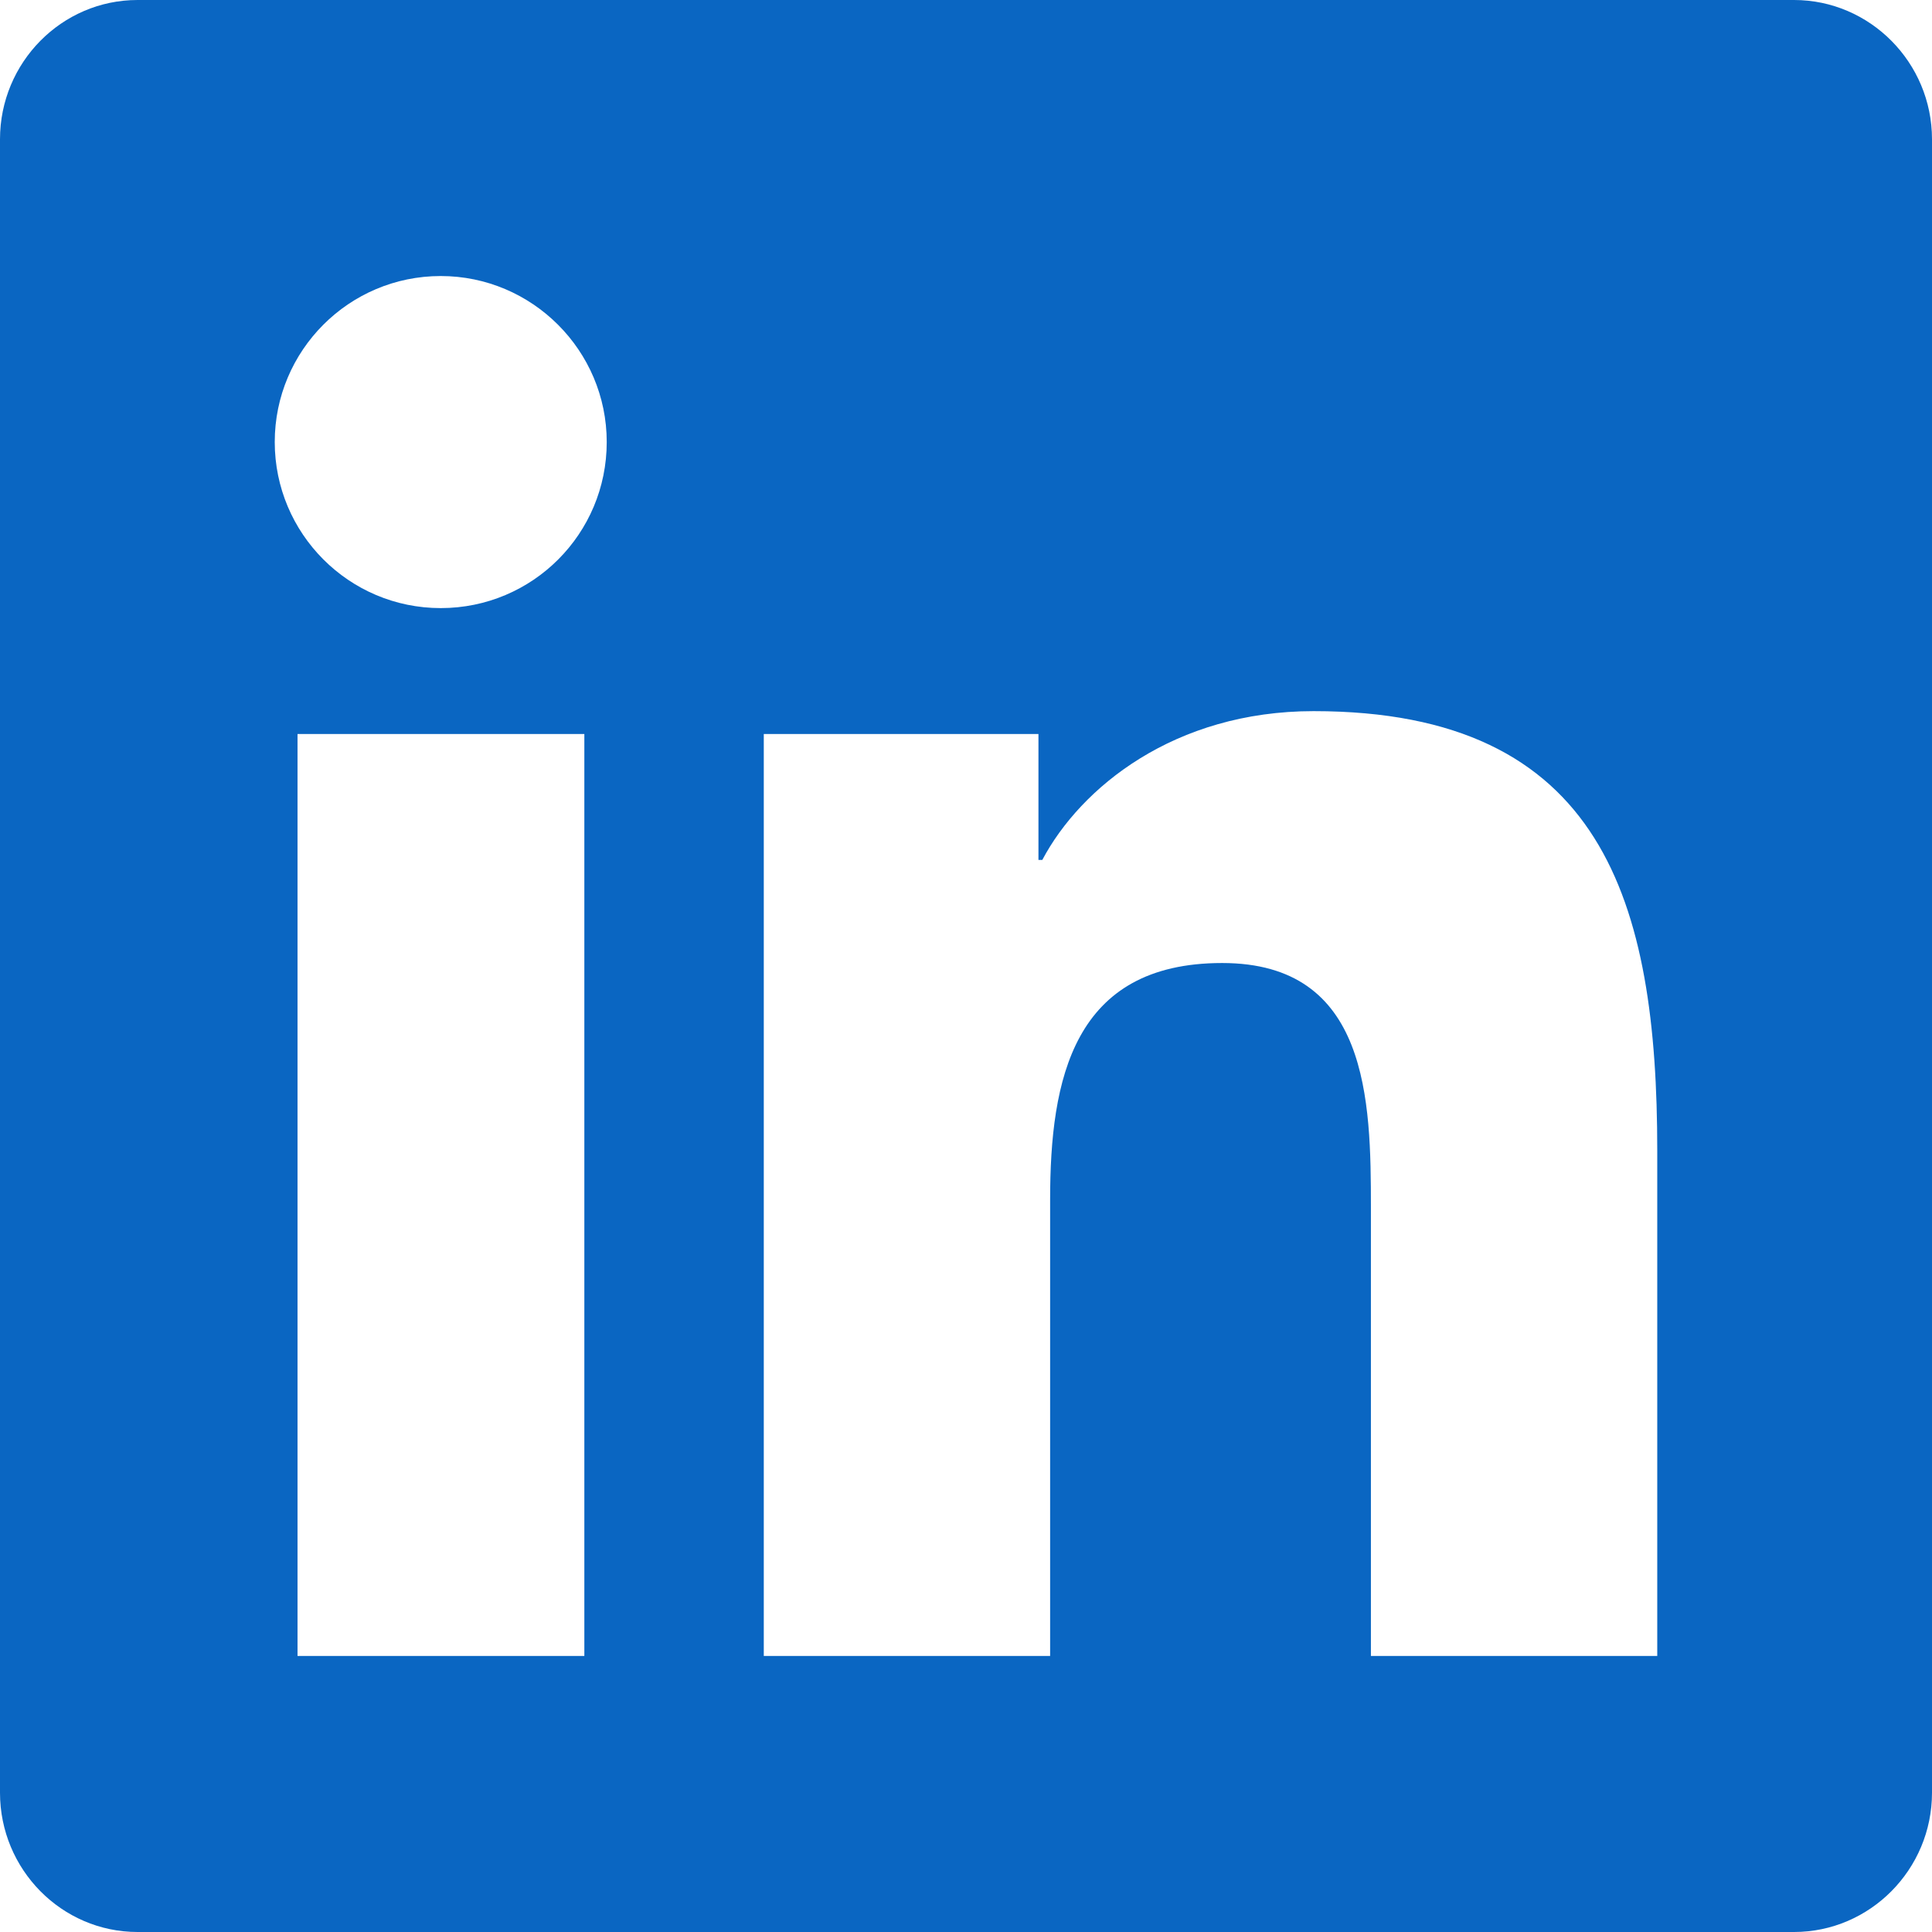
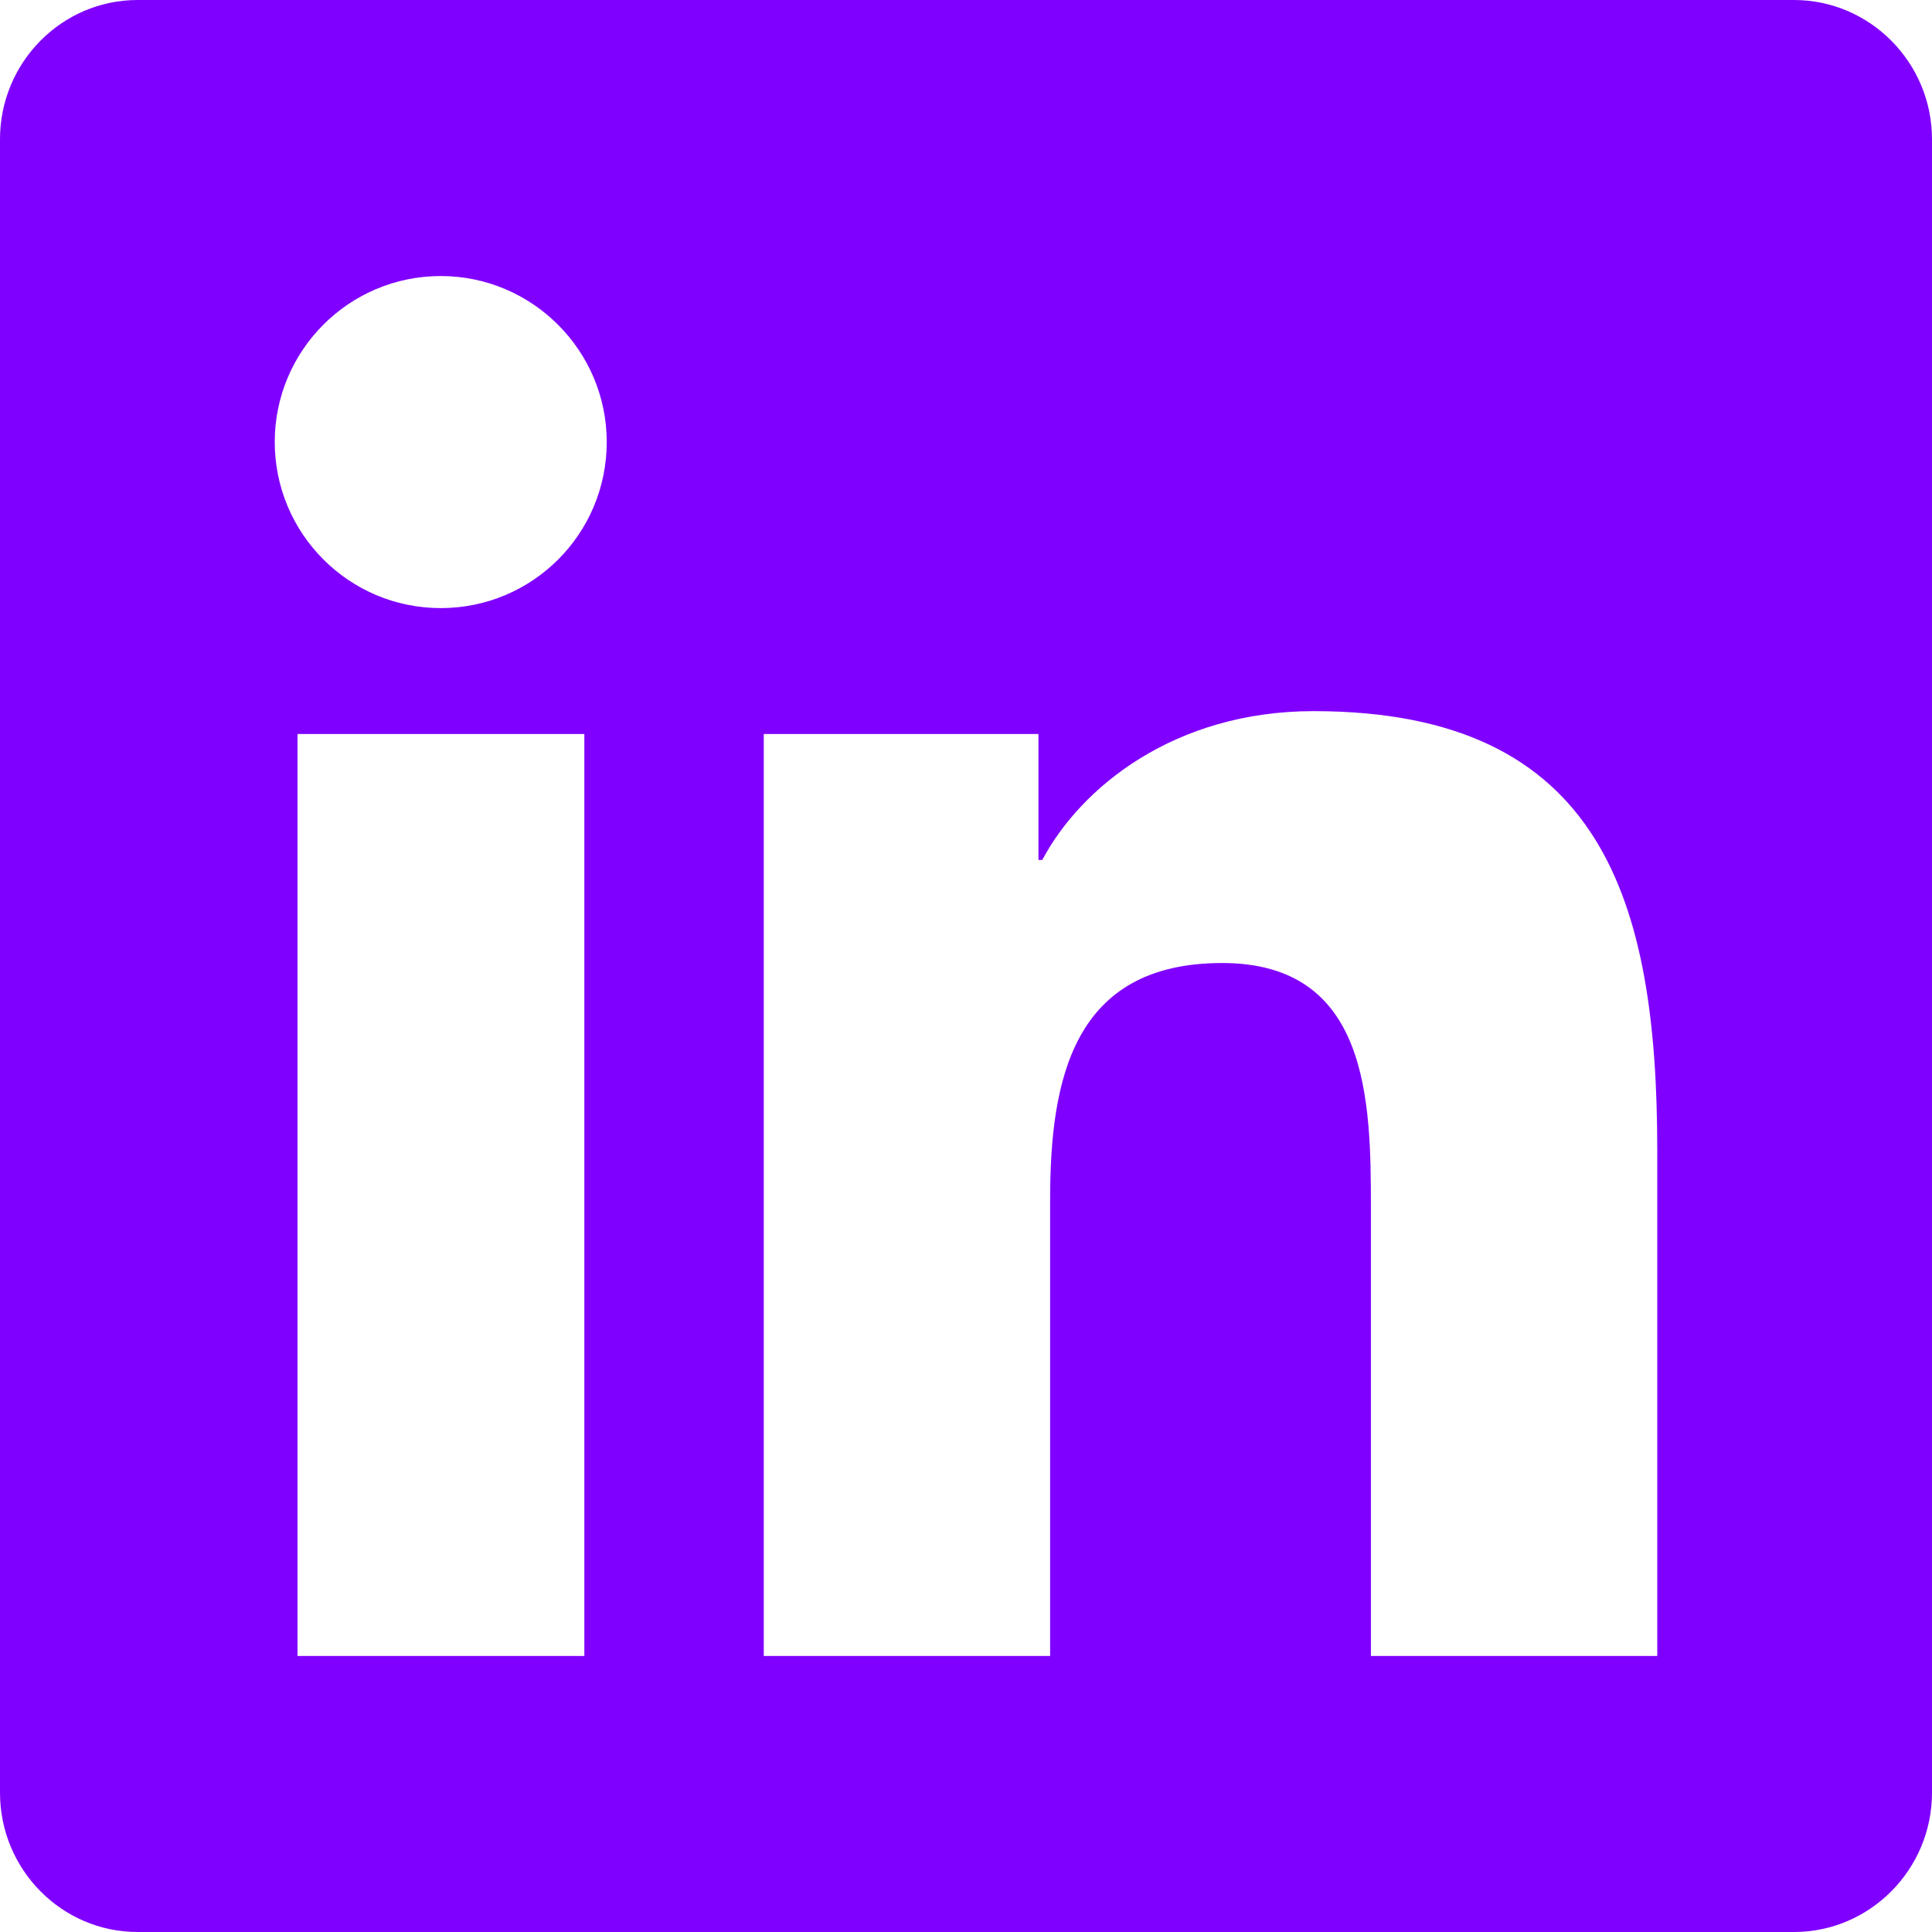
<svg xmlns="http://www.w3.org/2000/svg" width="800px" height="800px" viewBox="0 0 24 24" id="meteor-icon-kit__solid-linkedin" fill="none">
-   <path fill-rule="evenodd" clip-rule="evenodd" d="M22.286 0H1.709C0.766 0 0 0.777 0 1.73V22.27C0 23.223 0.766 24 1.709 24H22.286C23.229 24 24 23.223 24 22.27V1.73C24 0.777 23.229 0 22.286 0ZM7.254 20.571H3.696V9.118H7.259V20.571H7.254ZM5.475 7.554C4.334 7.554 3.413 6.627 3.413 5.491C3.413 4.355 4.334 3.429 5.475 3.429C6.611 3.429 7.537 4.355 7.537 5.491C7.537 6.632 6.616 7.554 5.475 7.554ZM20.587 20.571H17.03V15C17.03 13.671 17.004 11.963 15.182 11.963C13.329 11.963 13.045 13.409 13.045 14.904V20.571H9.488V9.118H12.9V10.682H12.948C13.425 9.782 14.588 8.834 16.318 8.834C19.918 8.834 20.587 11.207 20.587 14.293V20.571Z" fill="#0A66C2" />
+   <path fill-rule="evenodd" clip-rule="evenodd" d="M22.286 0H1.709C0.766 0 0 0.777 0 1.73V22.27C0 23.223 0.766 24 1.709 24H22.286C23.229 24 24 23.223 24 22.27V1.73C24 0.777 23.229 0 22.286 0ZM7.254 20.571H3.696V9.118H7.259V20.571H7.254ZM5.475 7.554C4.334 7.554 3.413 6.627 3.413 5.491C3.413 4.355 4.334 3.429 5.475 3.429C6.611 3.429 7.537 4.355 7.537 5.491C7.537 6.632 6.616 7.554 5.475 7.554ZM20.587 20.571H17.03V15C17.03 13.671 17.004 11.963 15.182 11.963C13.329 11.963 13.045 13.409 13.045 14.904V20.571H9.488V9.118H12.9V10.682H12.948C13.425 9.782 14.588 8.834 16.318 8.834C19.918 8.834 20.587 11.207 20.587 14.293V20.571Z" fill="#8000ff" />
</svg>
